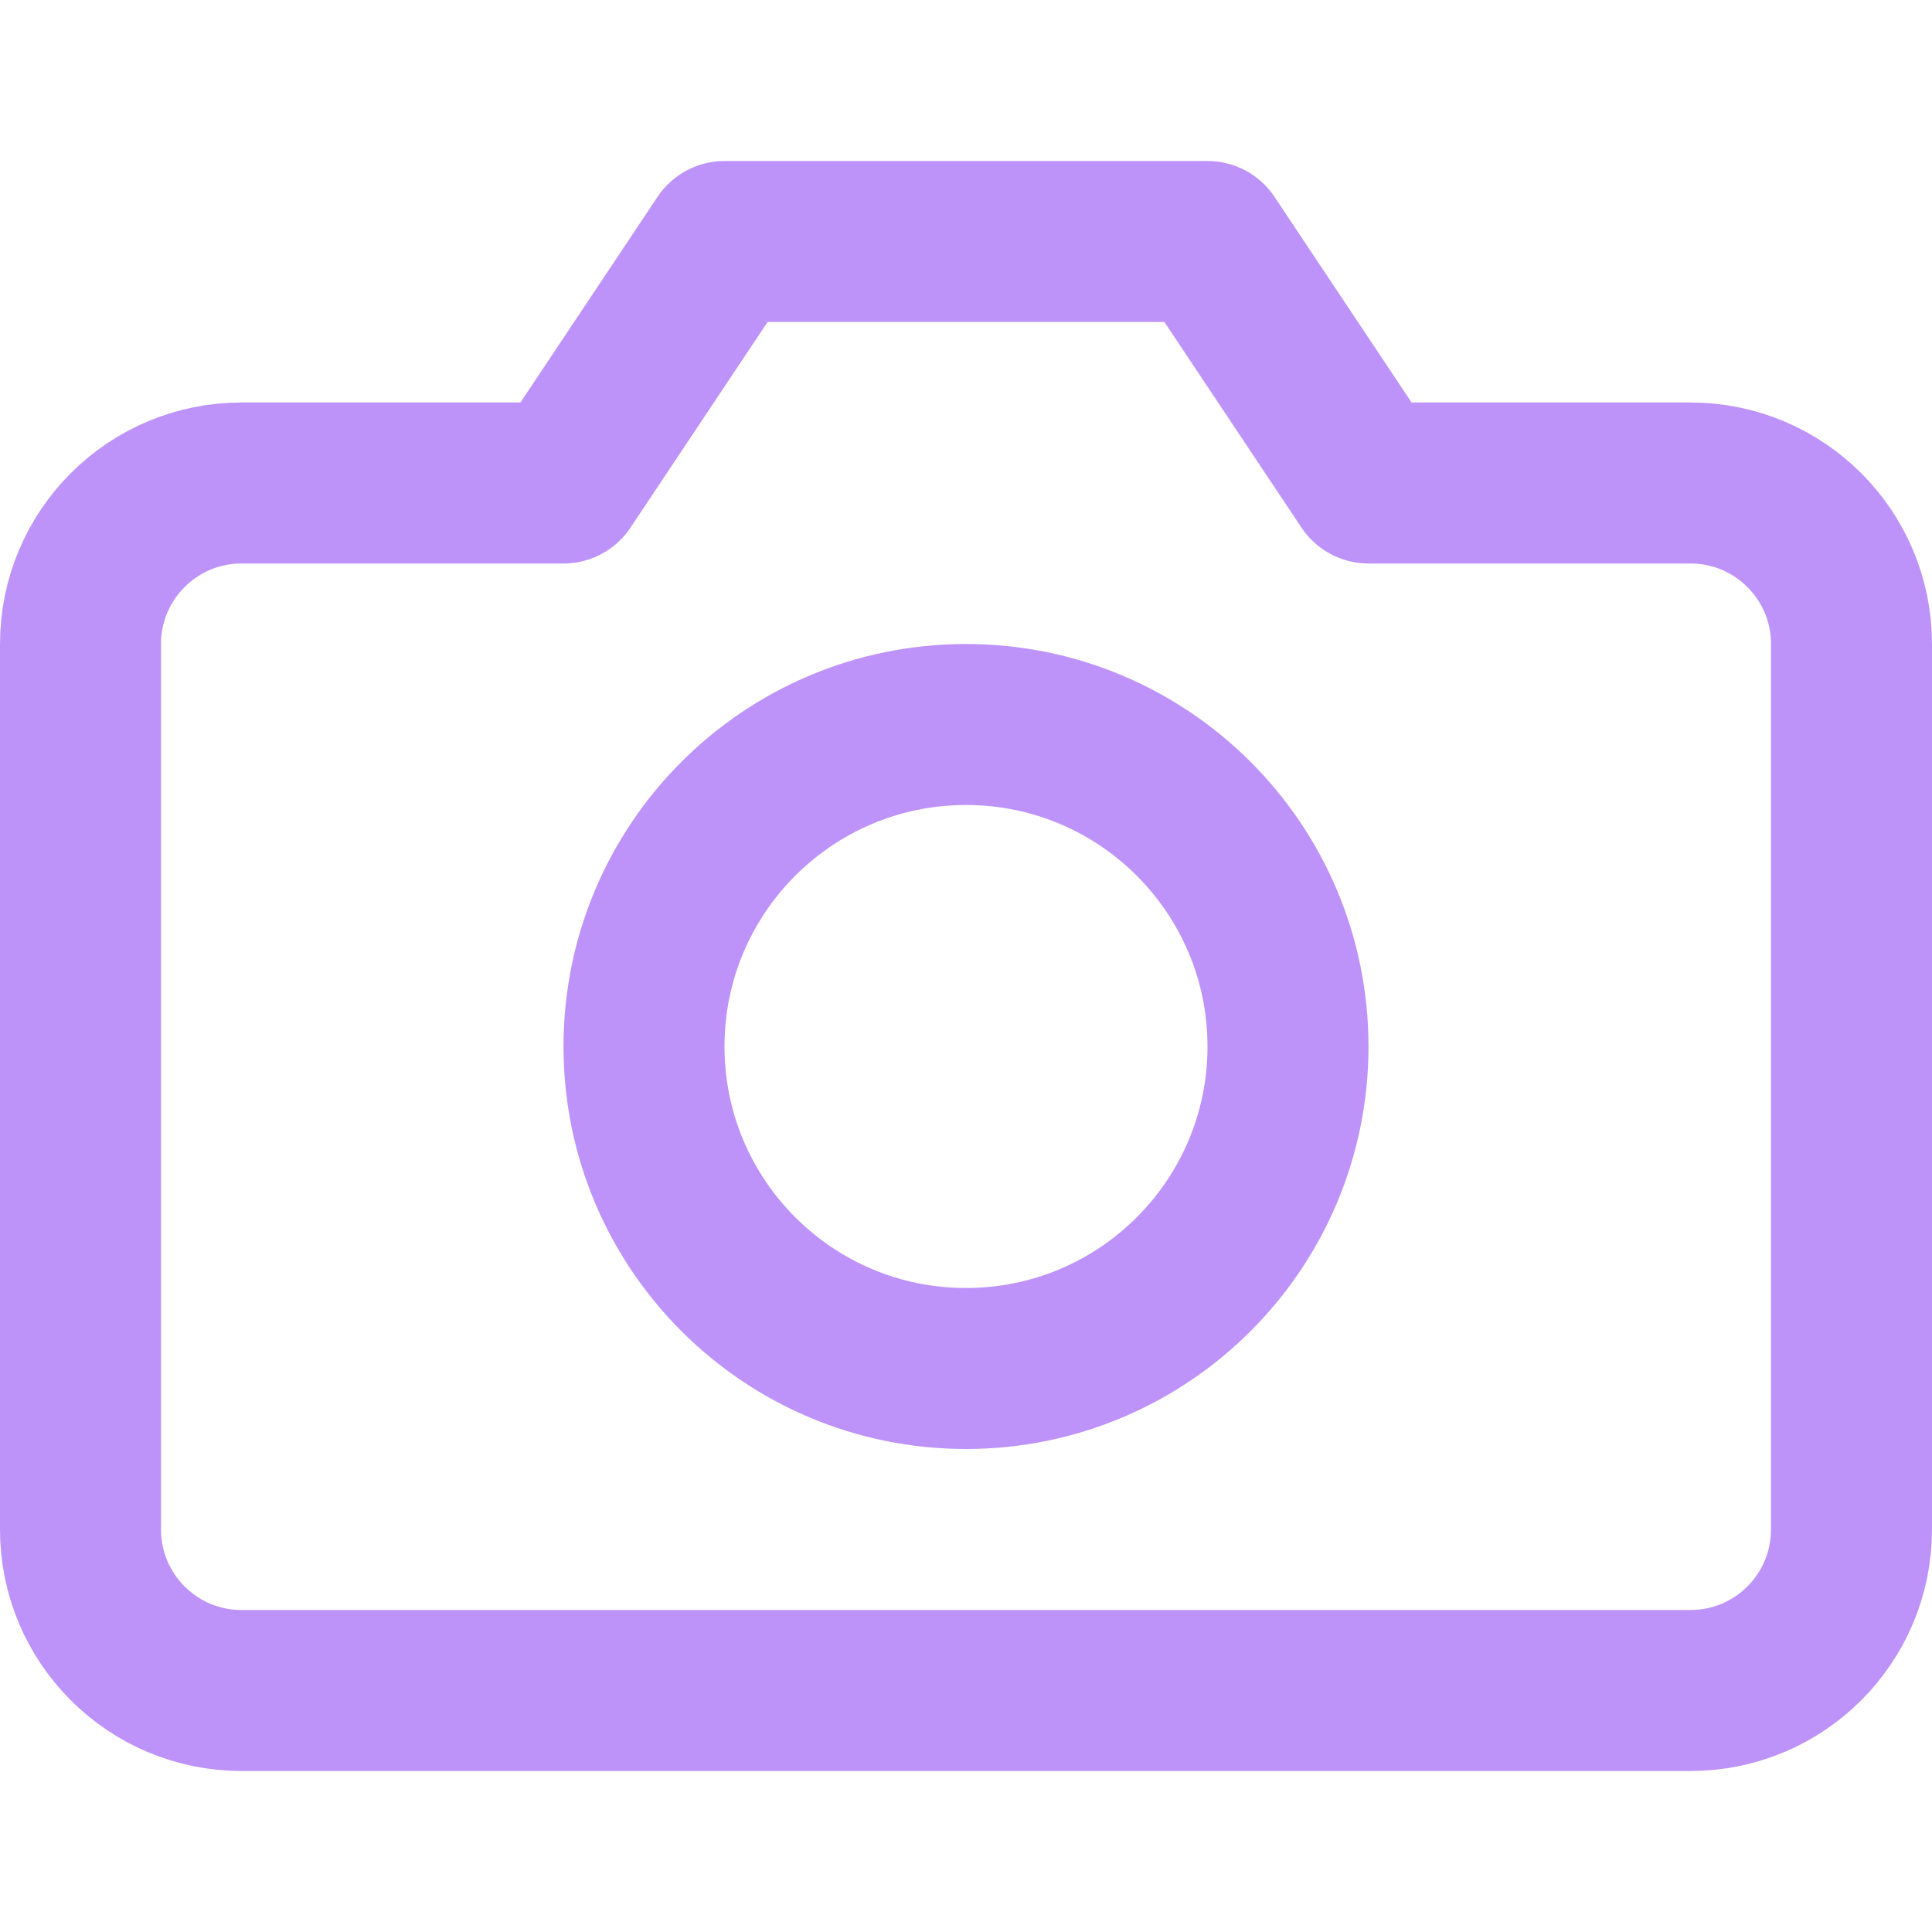
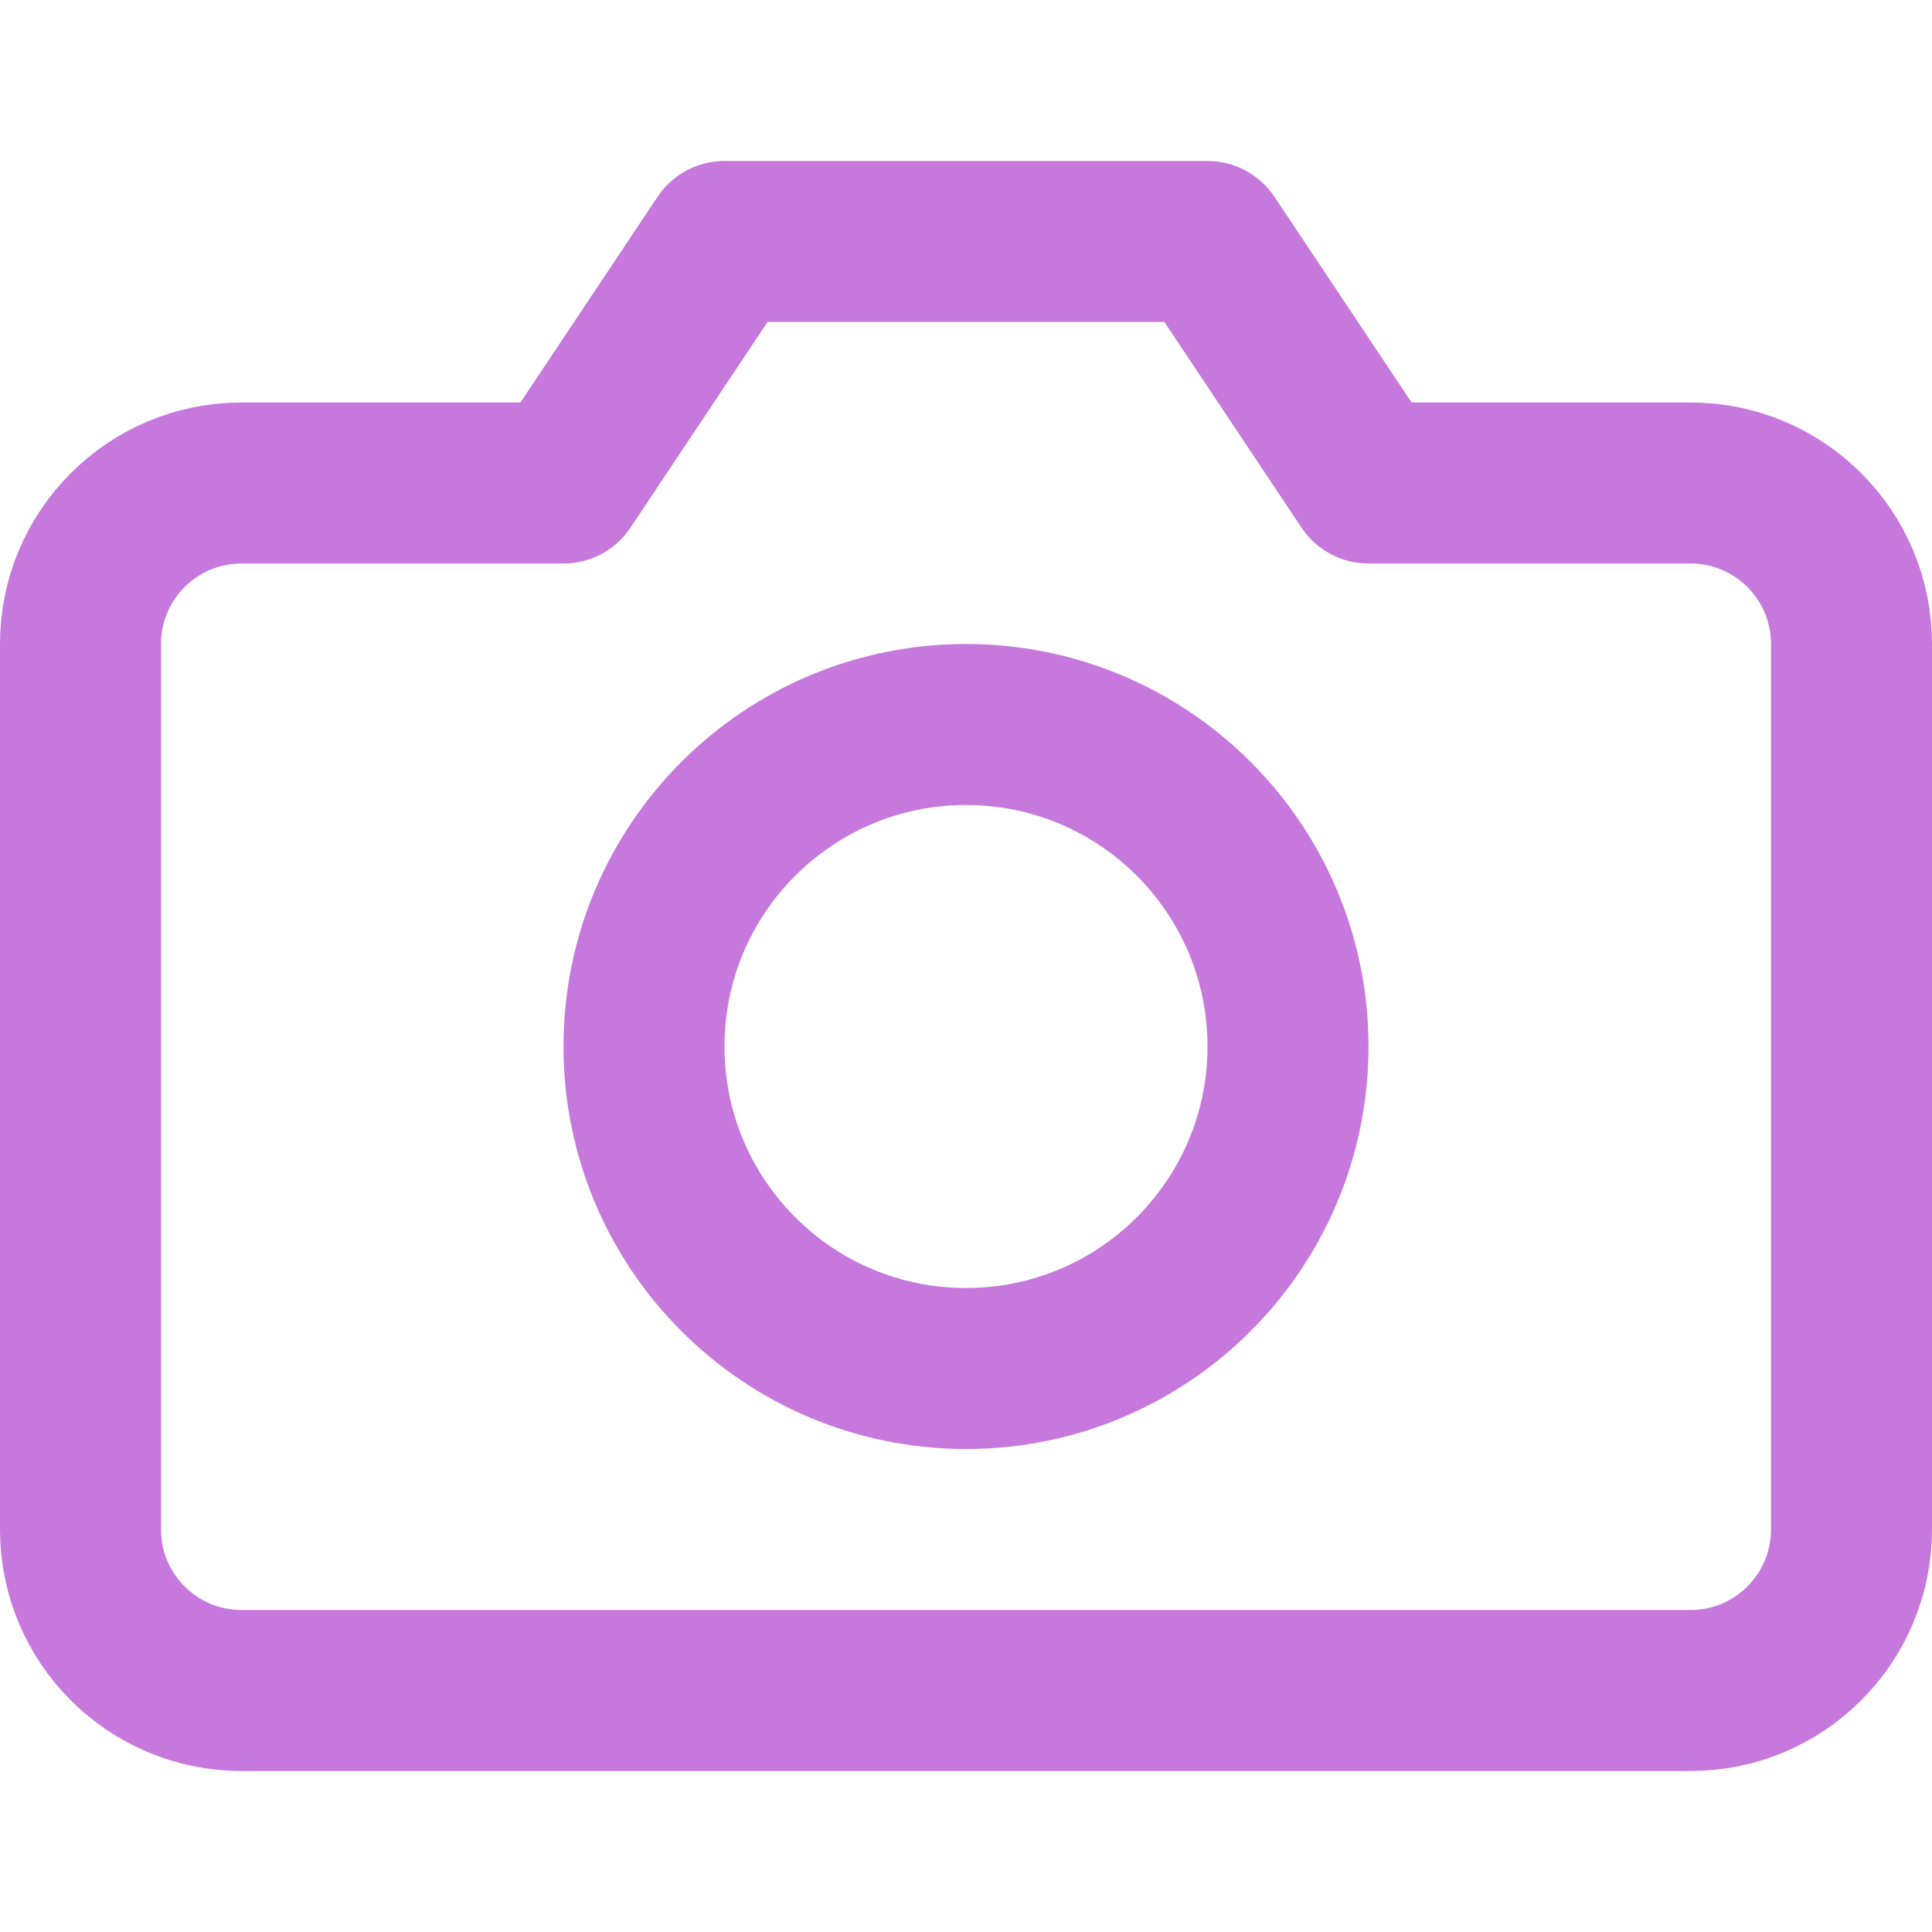
- <svg xmlns="http://www.w3.org/2000/svg" width="24" height="24" viewBox="0 0 24 24" fill="none" stroke="#bd93f9" stroke-width="2" stroke-linecap="round" stroke-linejoin="round" class="feather feather-camera">
+ <svg xmlns="http://www.w3.org/2000/svg" width="24" height="24" viewBox="0 0 24 24" fill="none" stroke="#c678dd" stroke-width="2" stroke-linecap="round" stroke-linejoin="round" class="feather feather-camera">
  <path d="M23 19a2 2 0 0 1-2 2H3a2 2 0 0 1-2-2V8a2 2 0 0 1 2-2h4l2-3h6l2 3h4a2 2 0 0 1 2 2z" />
  <circle cx="12" cy="13" r="4" />
</svg>
